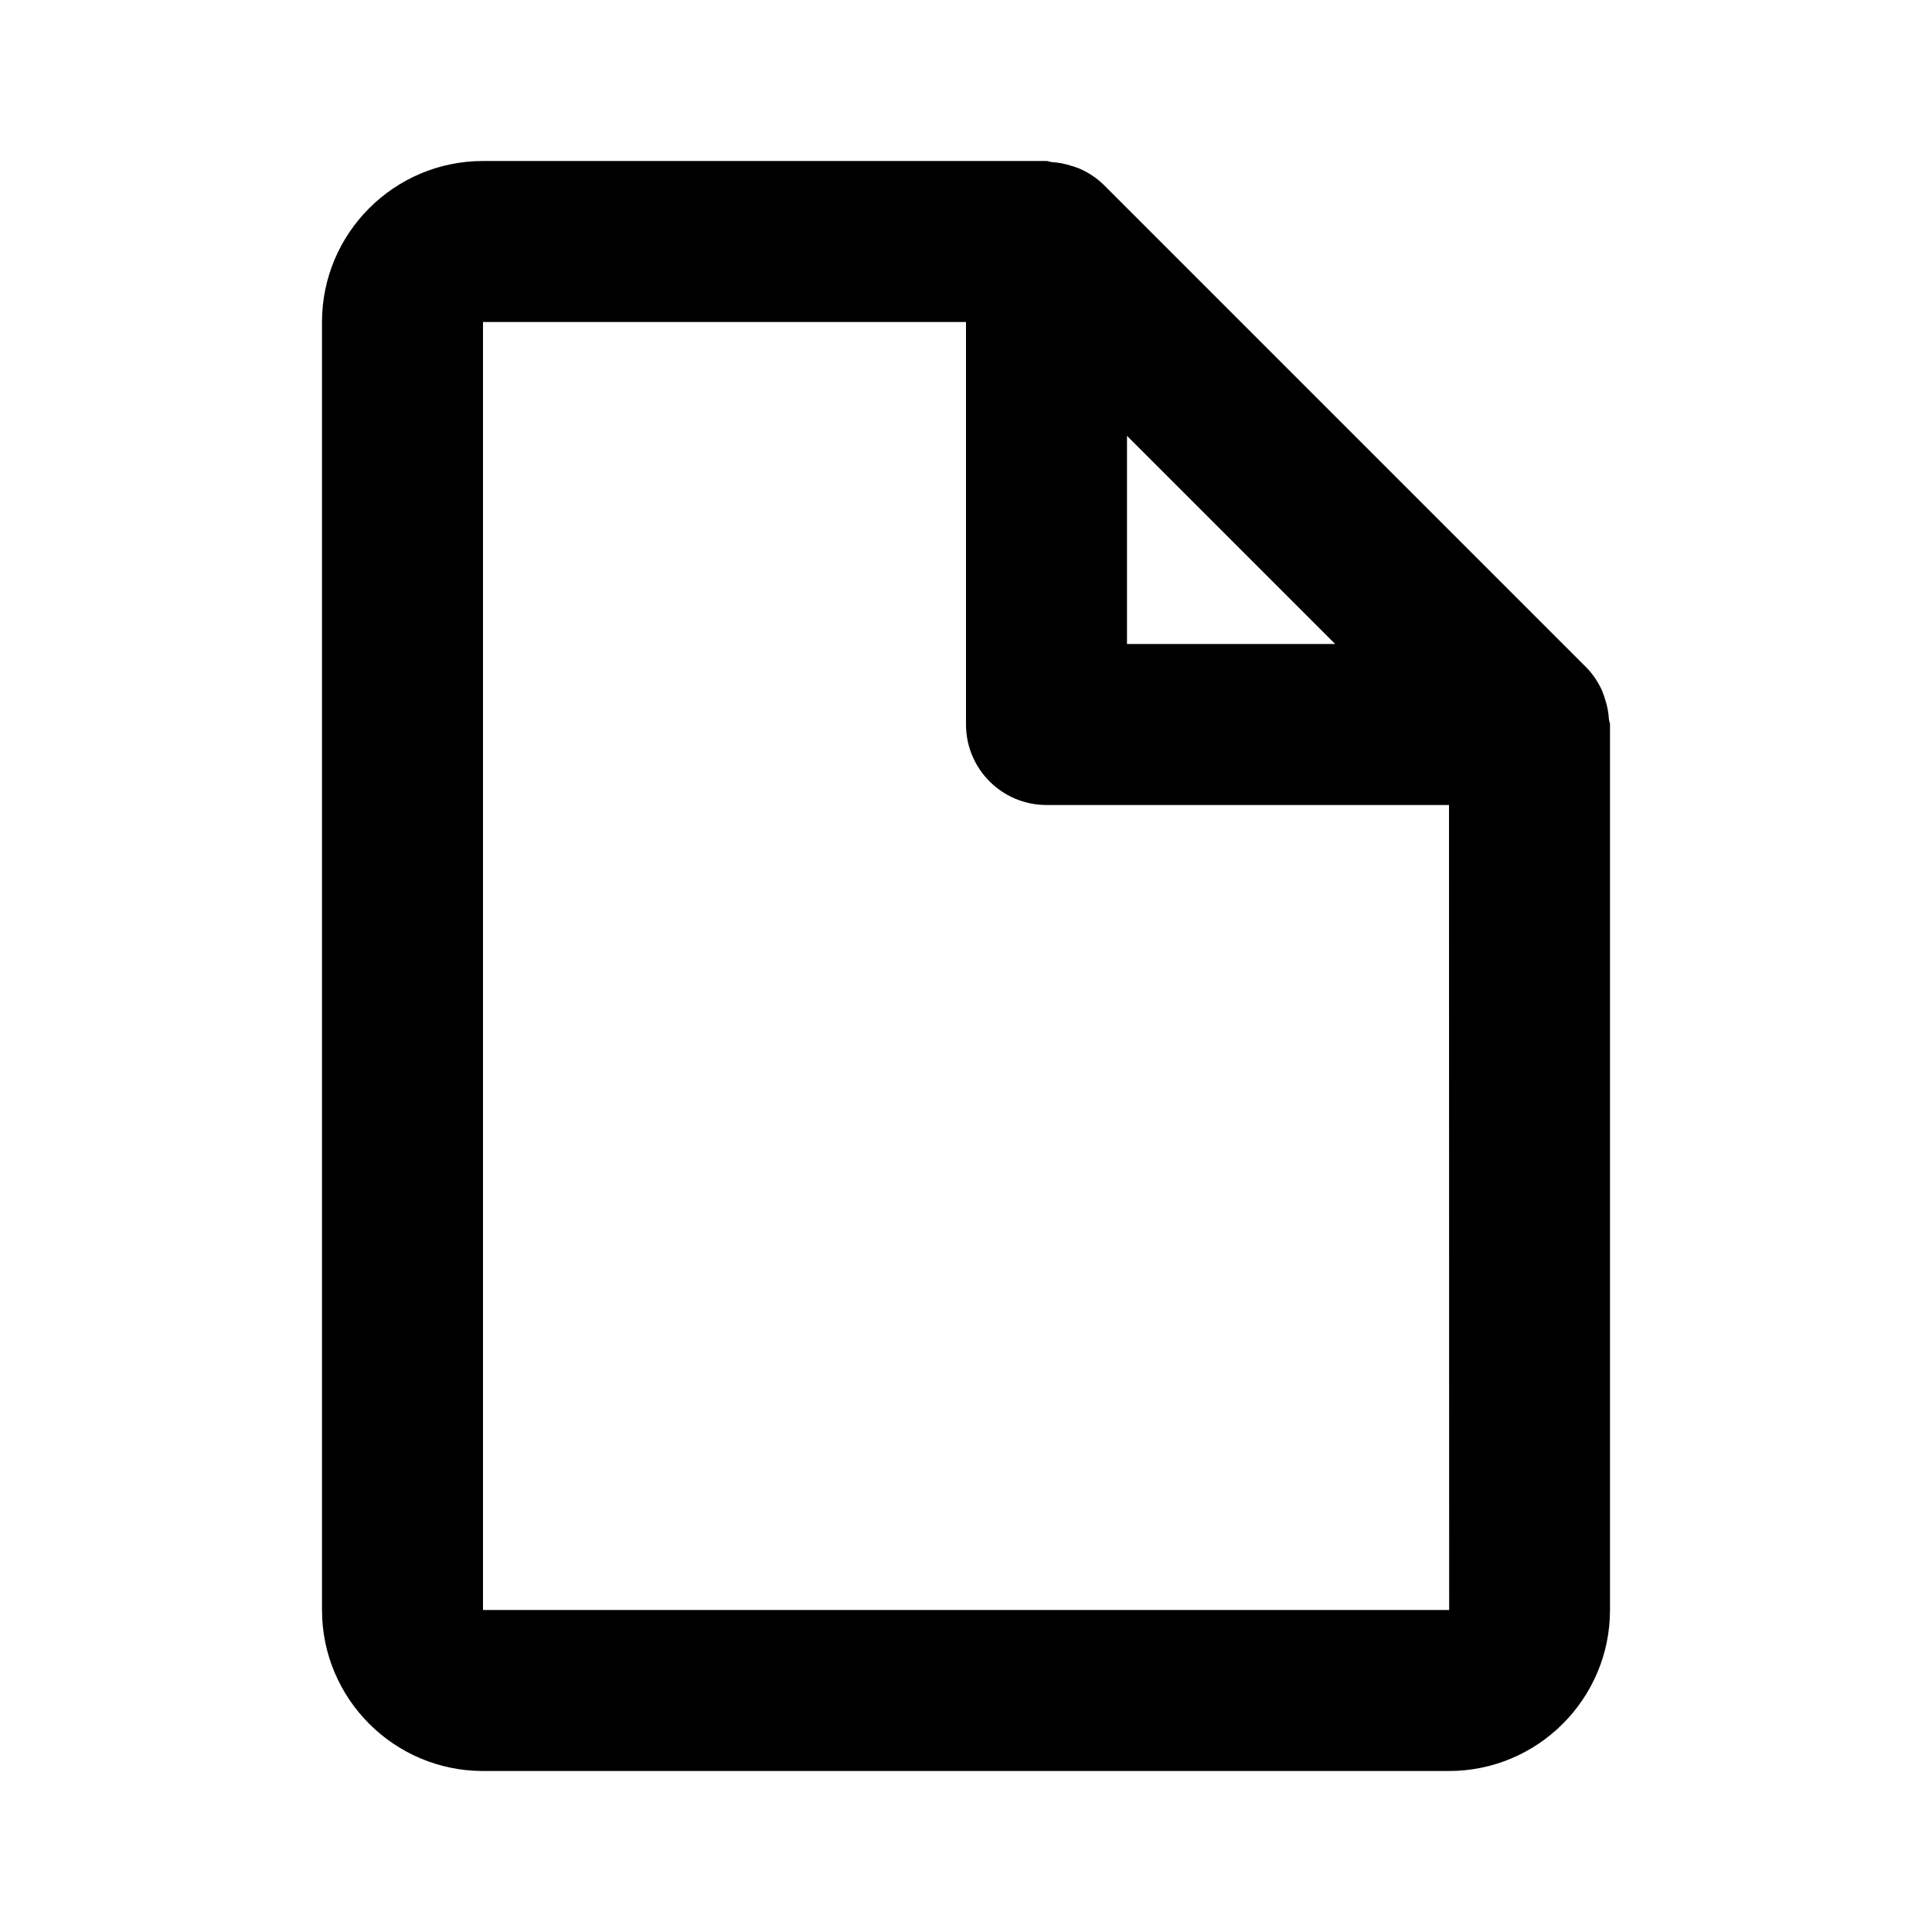
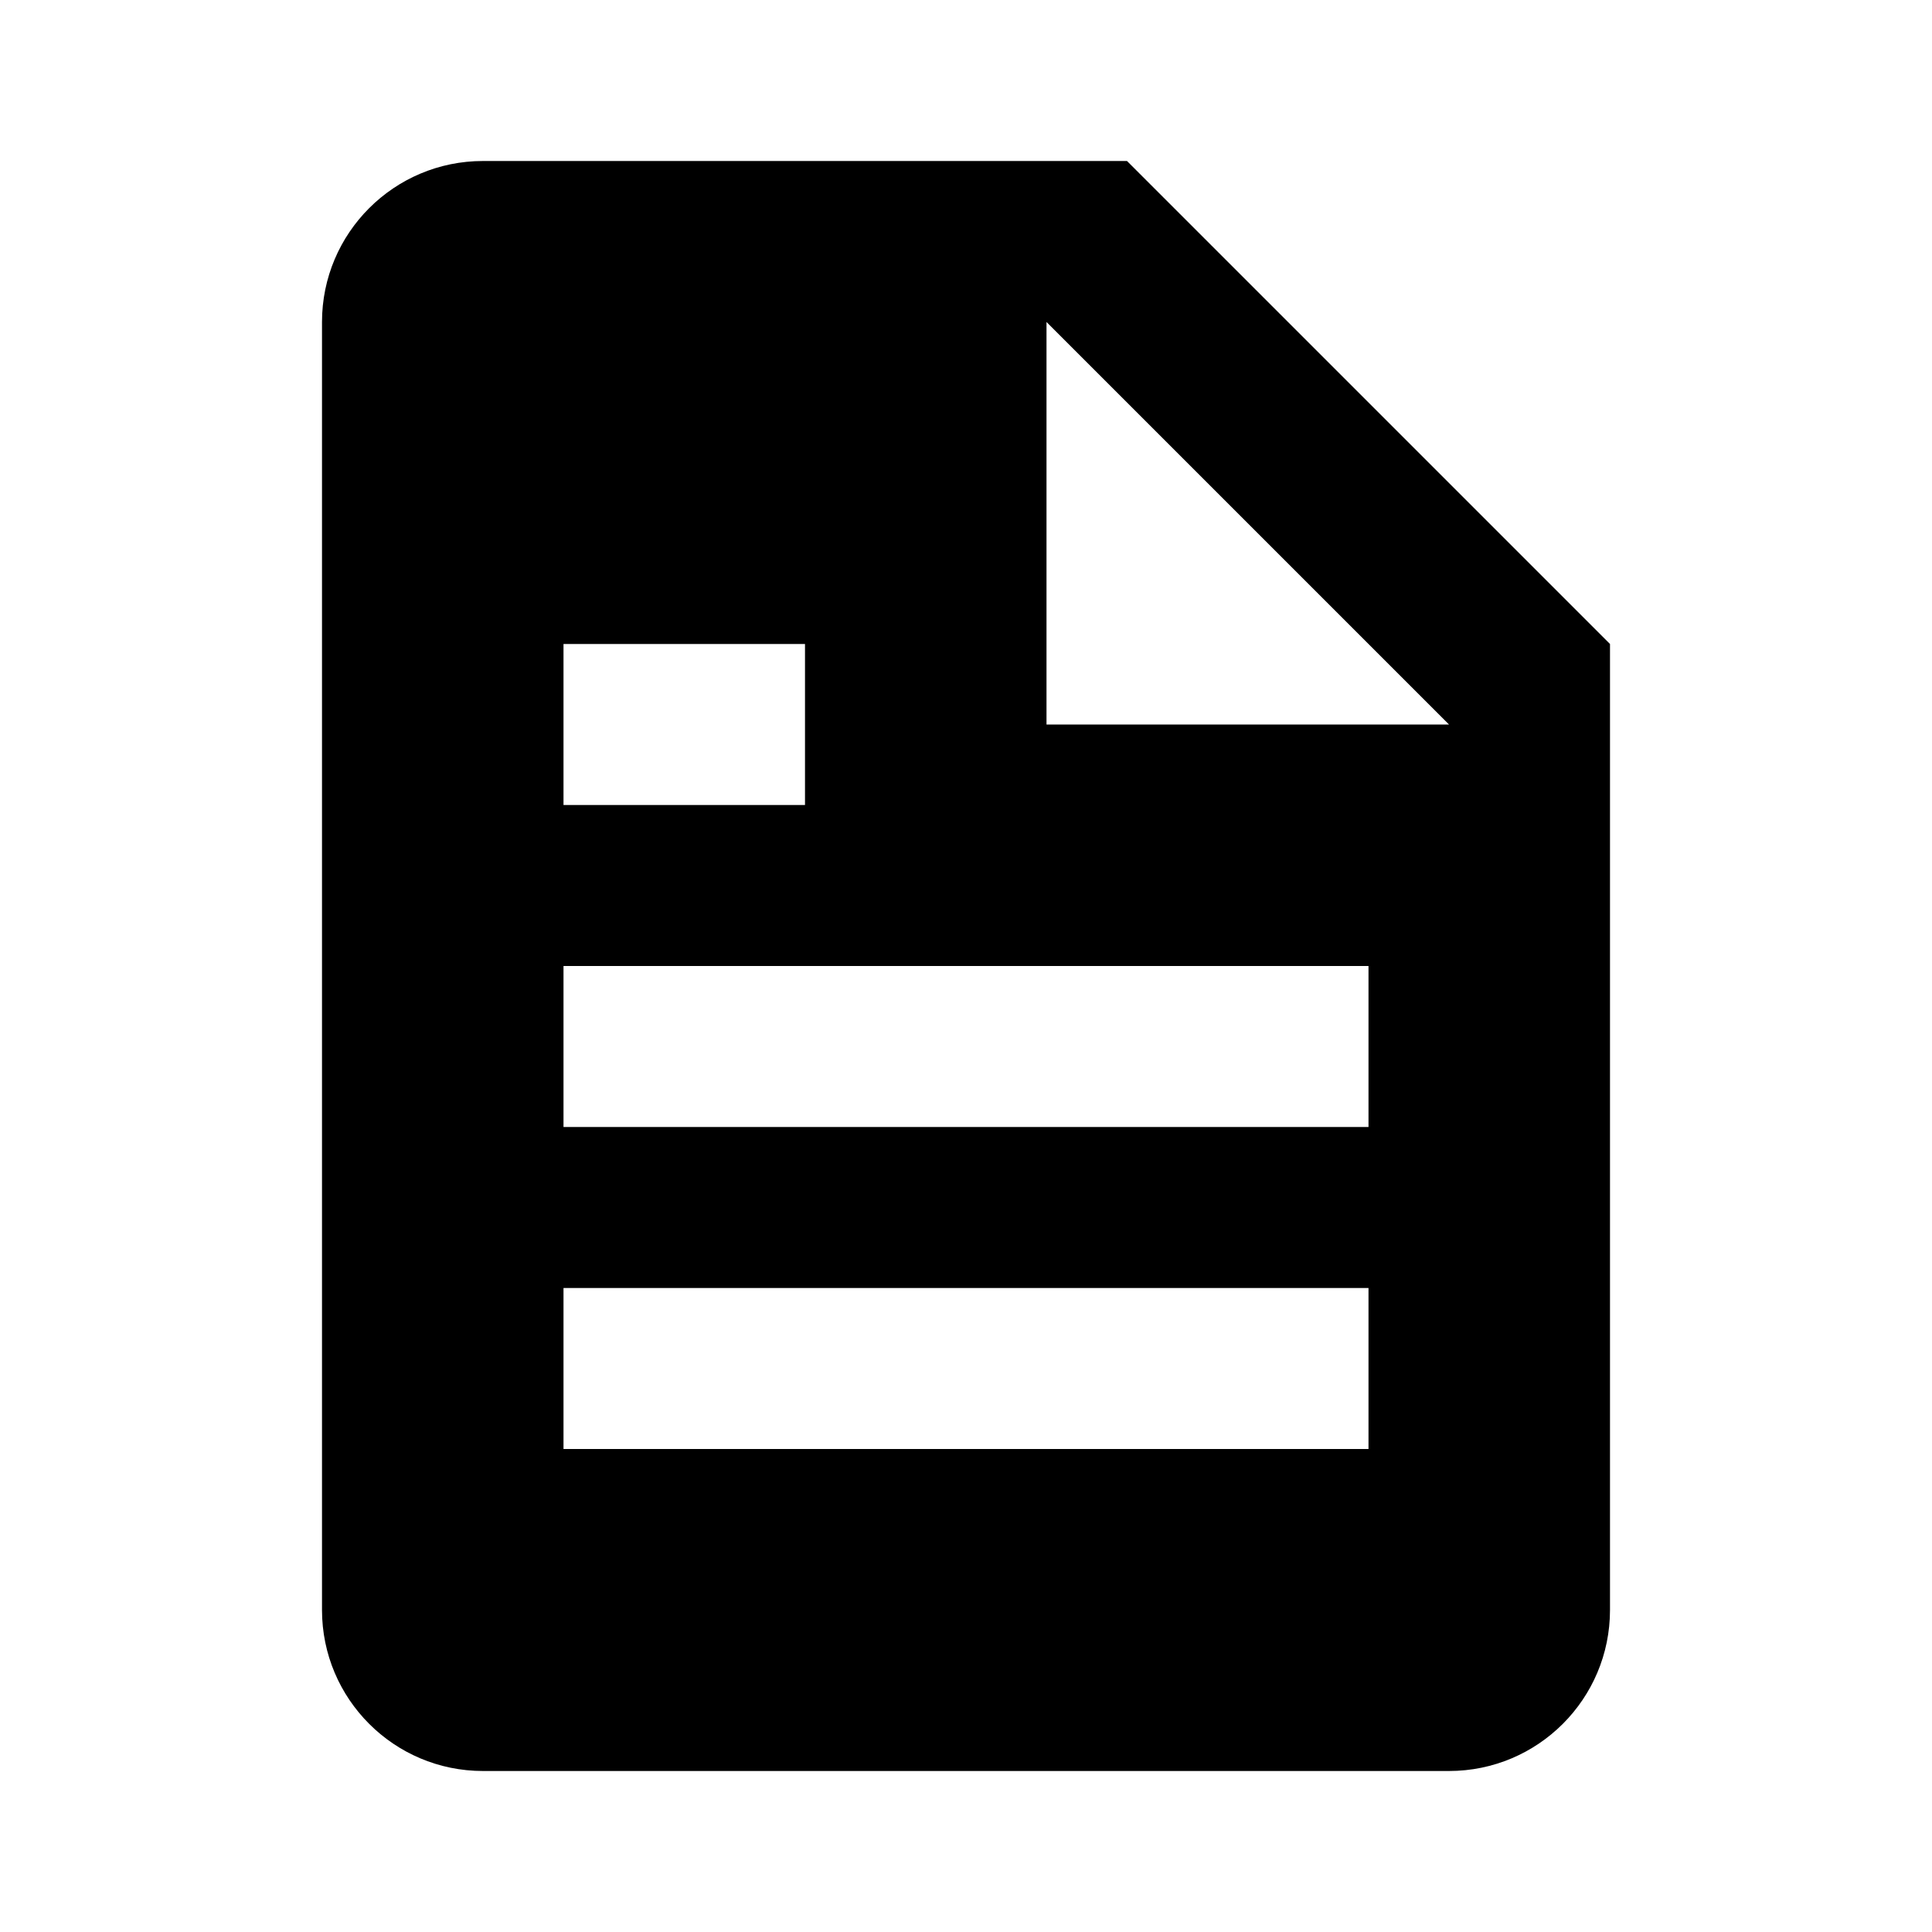
- <svg xmlns="http://www.w3.org/2000/svg" width="24" height="24" viewBox="0 0 24 24">
-   <path d="M19.937 8.68c-.011-.032-.02-.063-.033-.094a.997.997 0 0 0-.196-.293l-6-6a.997.997 0 0 0-.293-.196c-.03-.014-.062-.022-.094-.033a.991.991 0 0 0-.259-.051C13.04 2.011 13.021 2 13 2H6c-1.103 0-2 .897-2 2v16c0 1.103.897 2 2 2h12c1.103 0 2-.897 2-2V9c0-.021-.011-.04-.013-.062a.99.99 0 0 0-.05-.258zM16.586 8H14V5.414L16.586 8zM6 20V4h6v5a1 1 0 0 0 1 1h5l.002 10H6z" />
+ <svg xmlns="http://www.w3.org/2000/svg" width="24" height="24" viewBox="0 0 24 24" style="fill: rgba(0, 0, 0, 1);transform: ;msFilter:;">
+   <path d="M18 22a2 2 0 0 0 2-2V8l-6-6H6a2 2 0 0 0-2 2v16a2 2 0 0 0 2 2h12zM13 4l5 5h-5V4zM7 8h3v2H7V8zm0 4h10v2H7v-2zm0 4h10v2H7v-2z" />
</svg>
